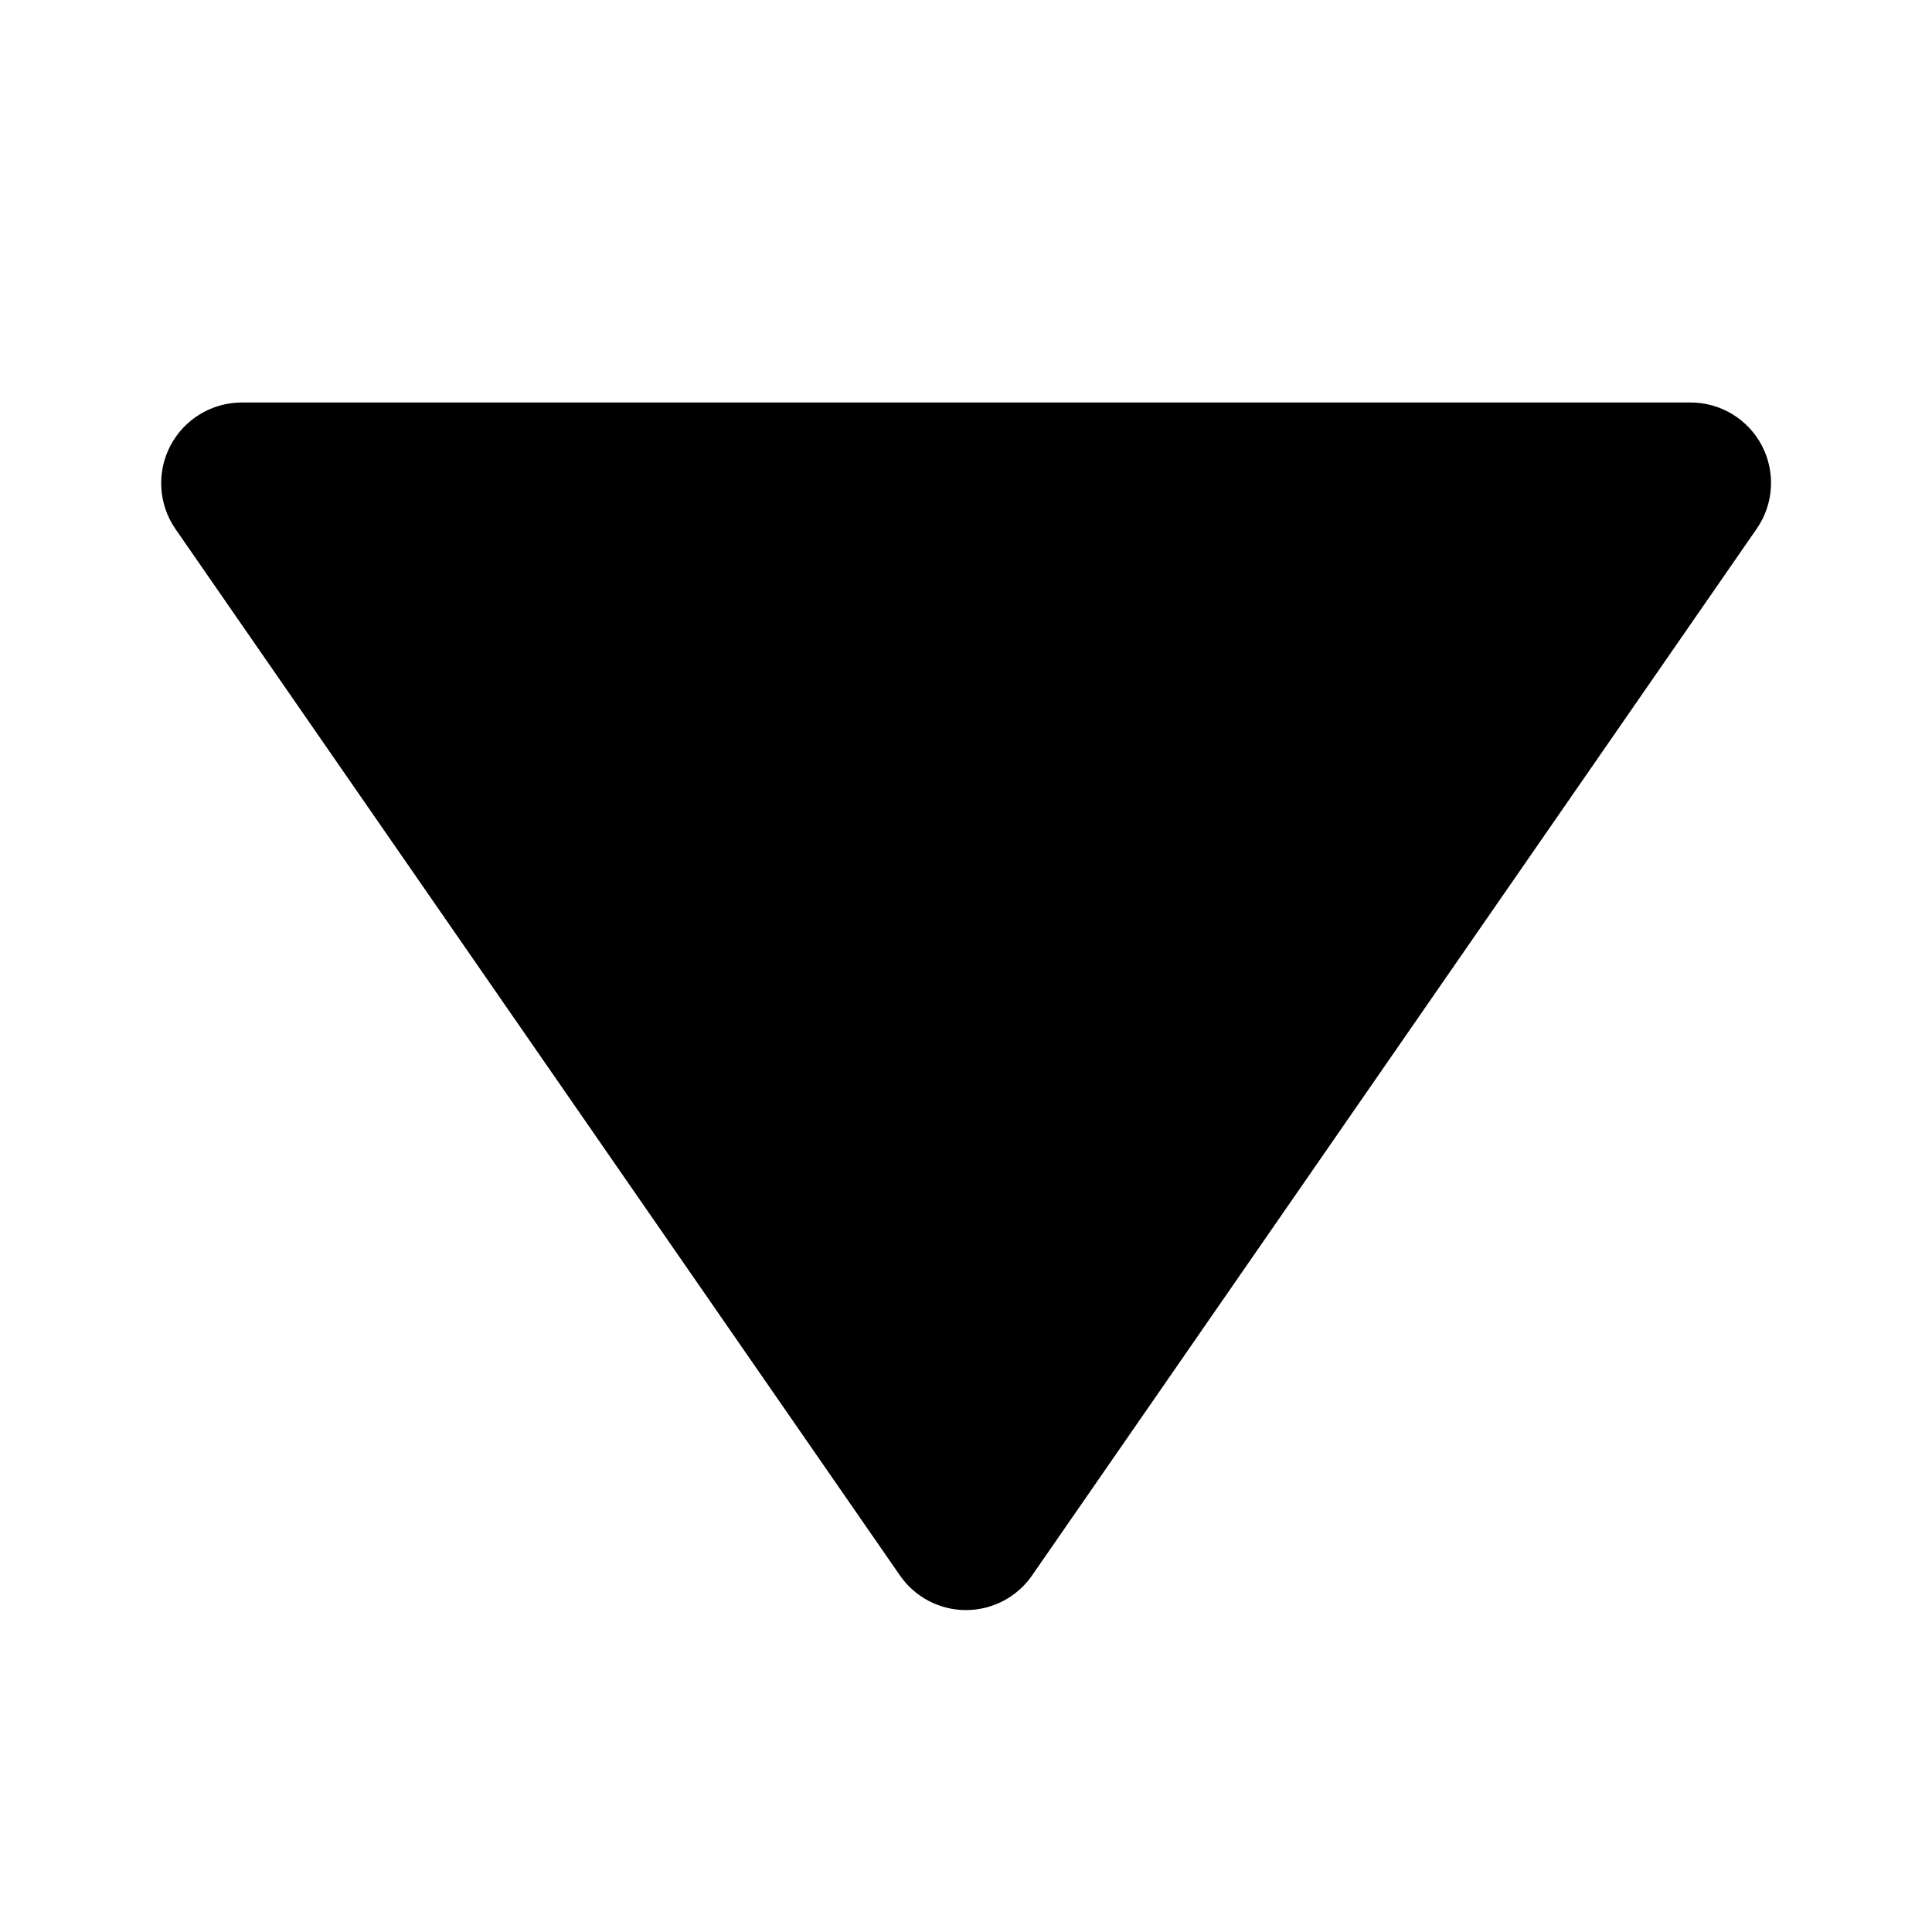
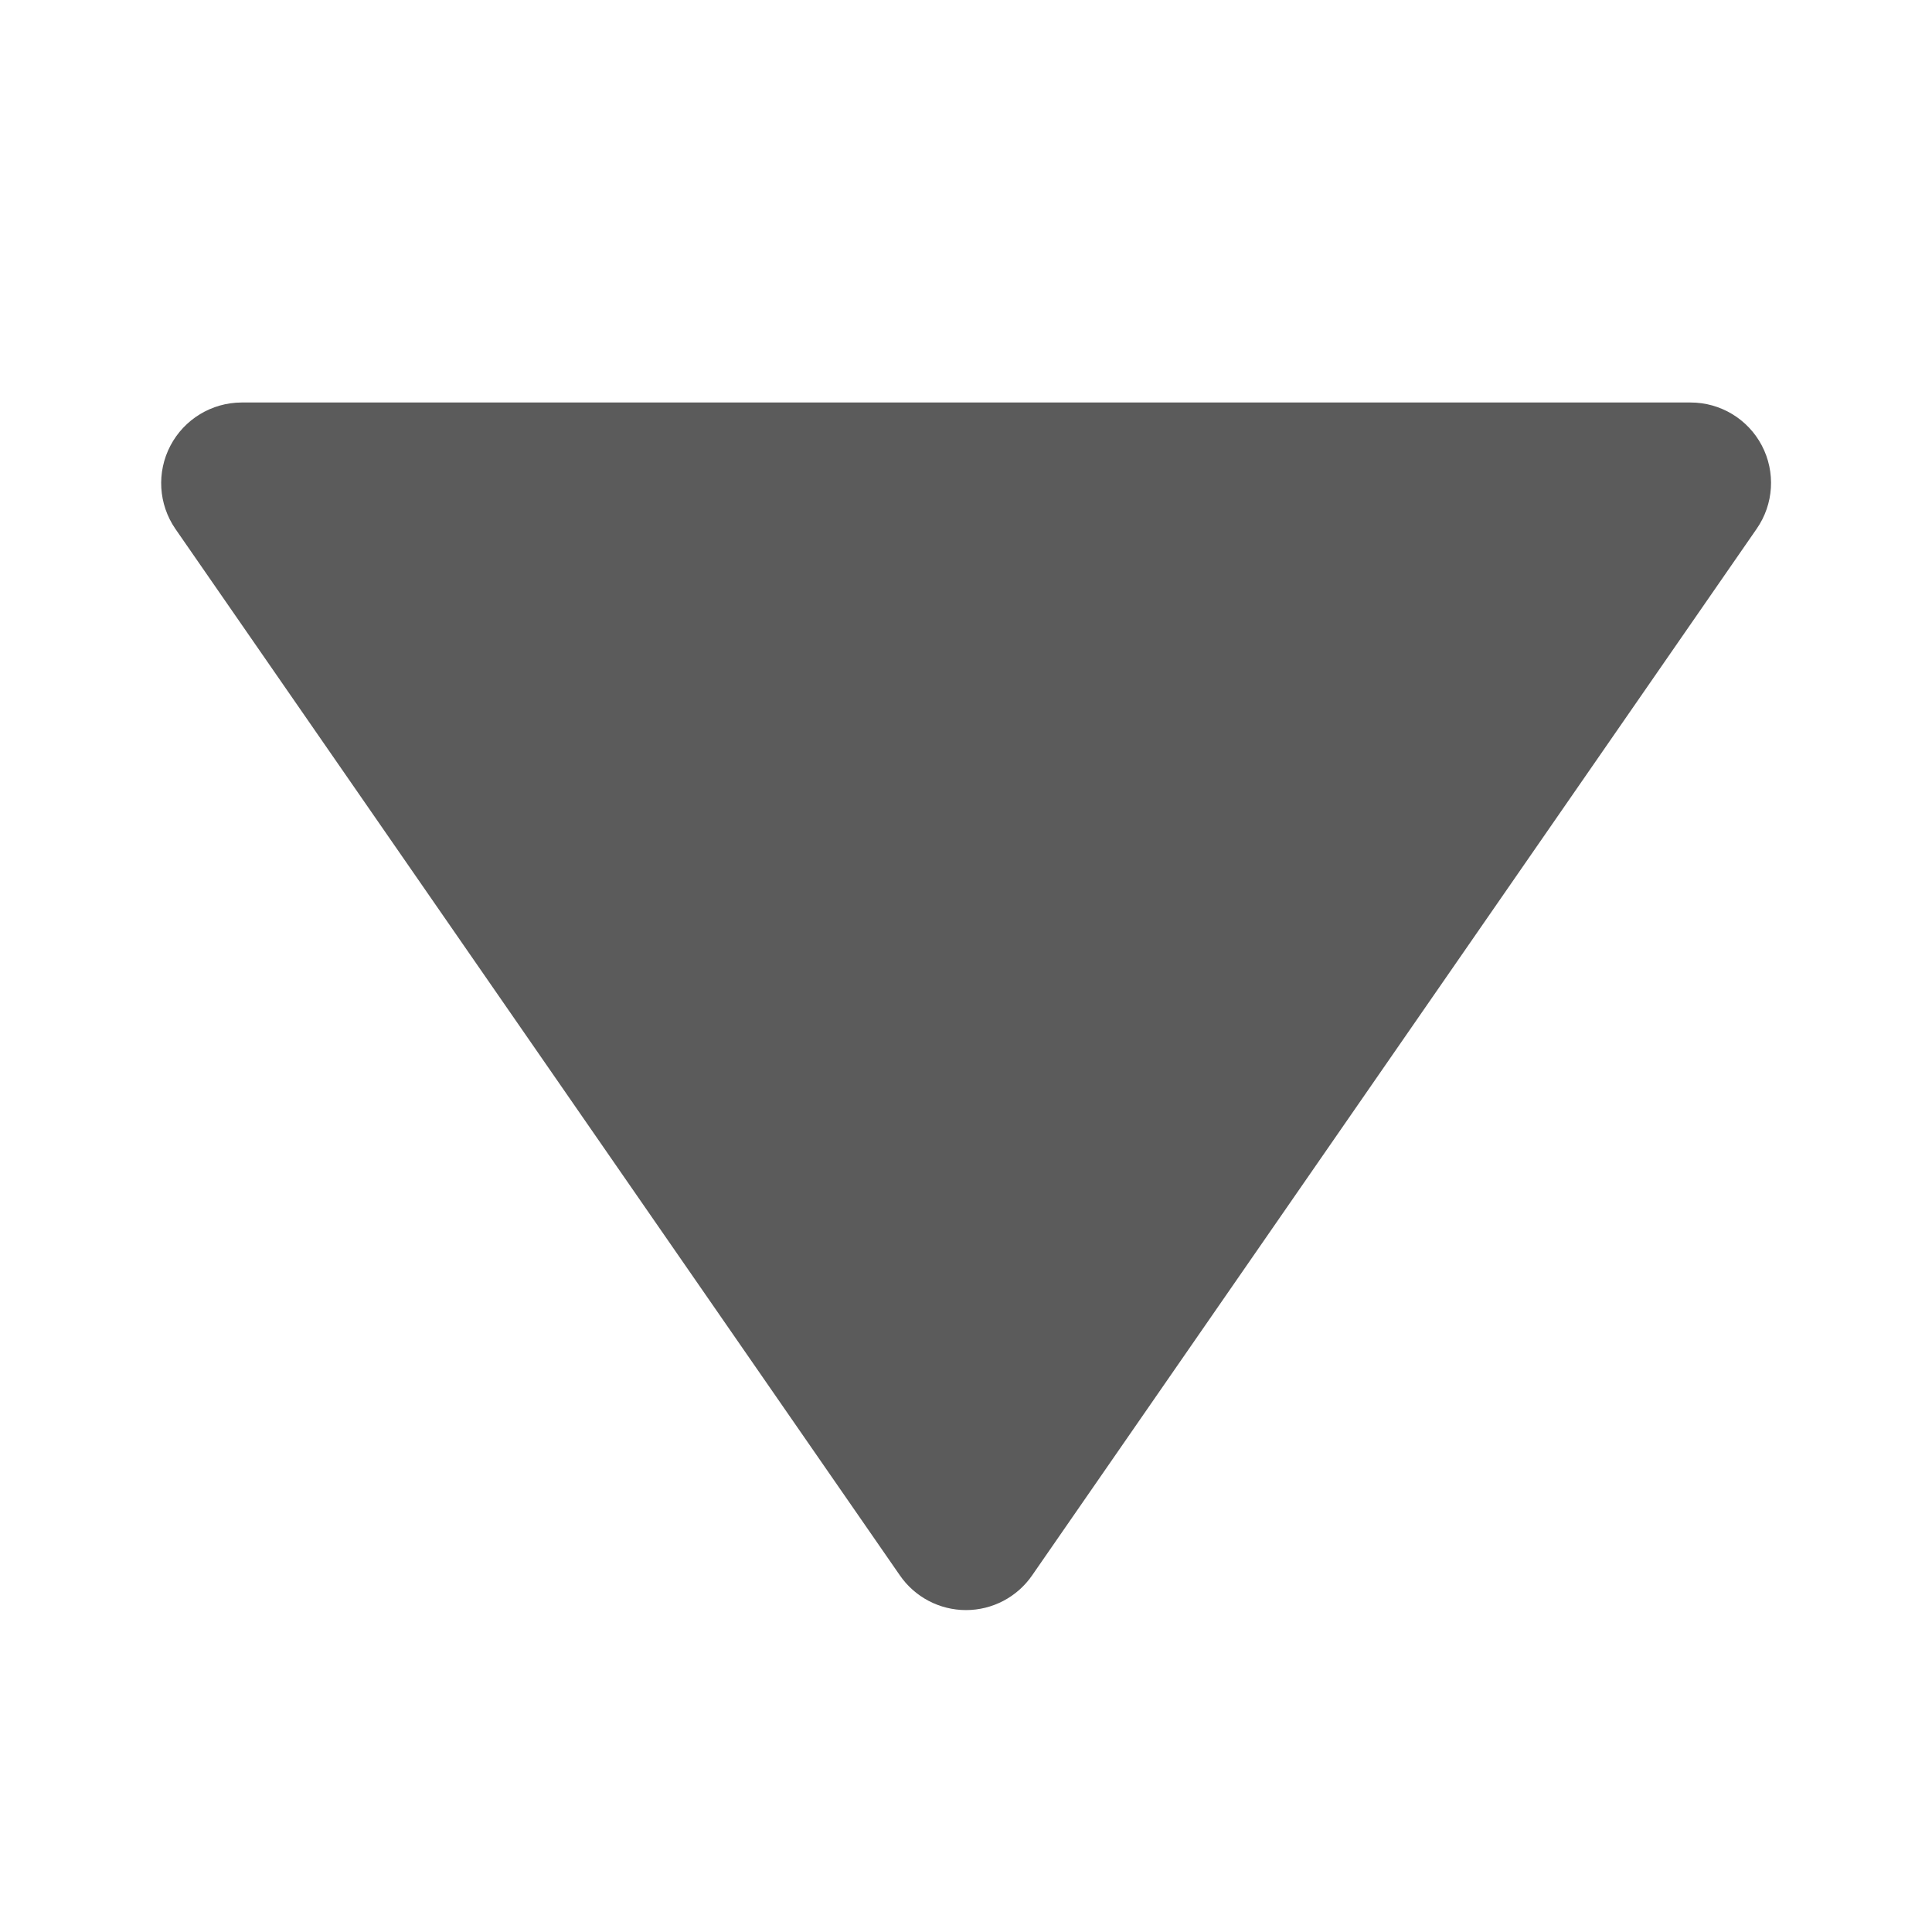
- <svg xmlns="http://www.w3.org/2000/svg" fill="#000000" width="800px" height="800px" viewBox="0 0 24 24">
+ <svg xmlns="http://www.w3.org/2000/svg" fill="#5b5b5b" width="80px" height="80px" viewBox="0 0 24 24">
  <path d="M11.178 19.569a.998.998 0 0 0 1.644 0l9-13A.999.999 0 0 0 21 5H3a1.002 1.002 0 0 0-.822 1.569l9 13z" />
</svg>
